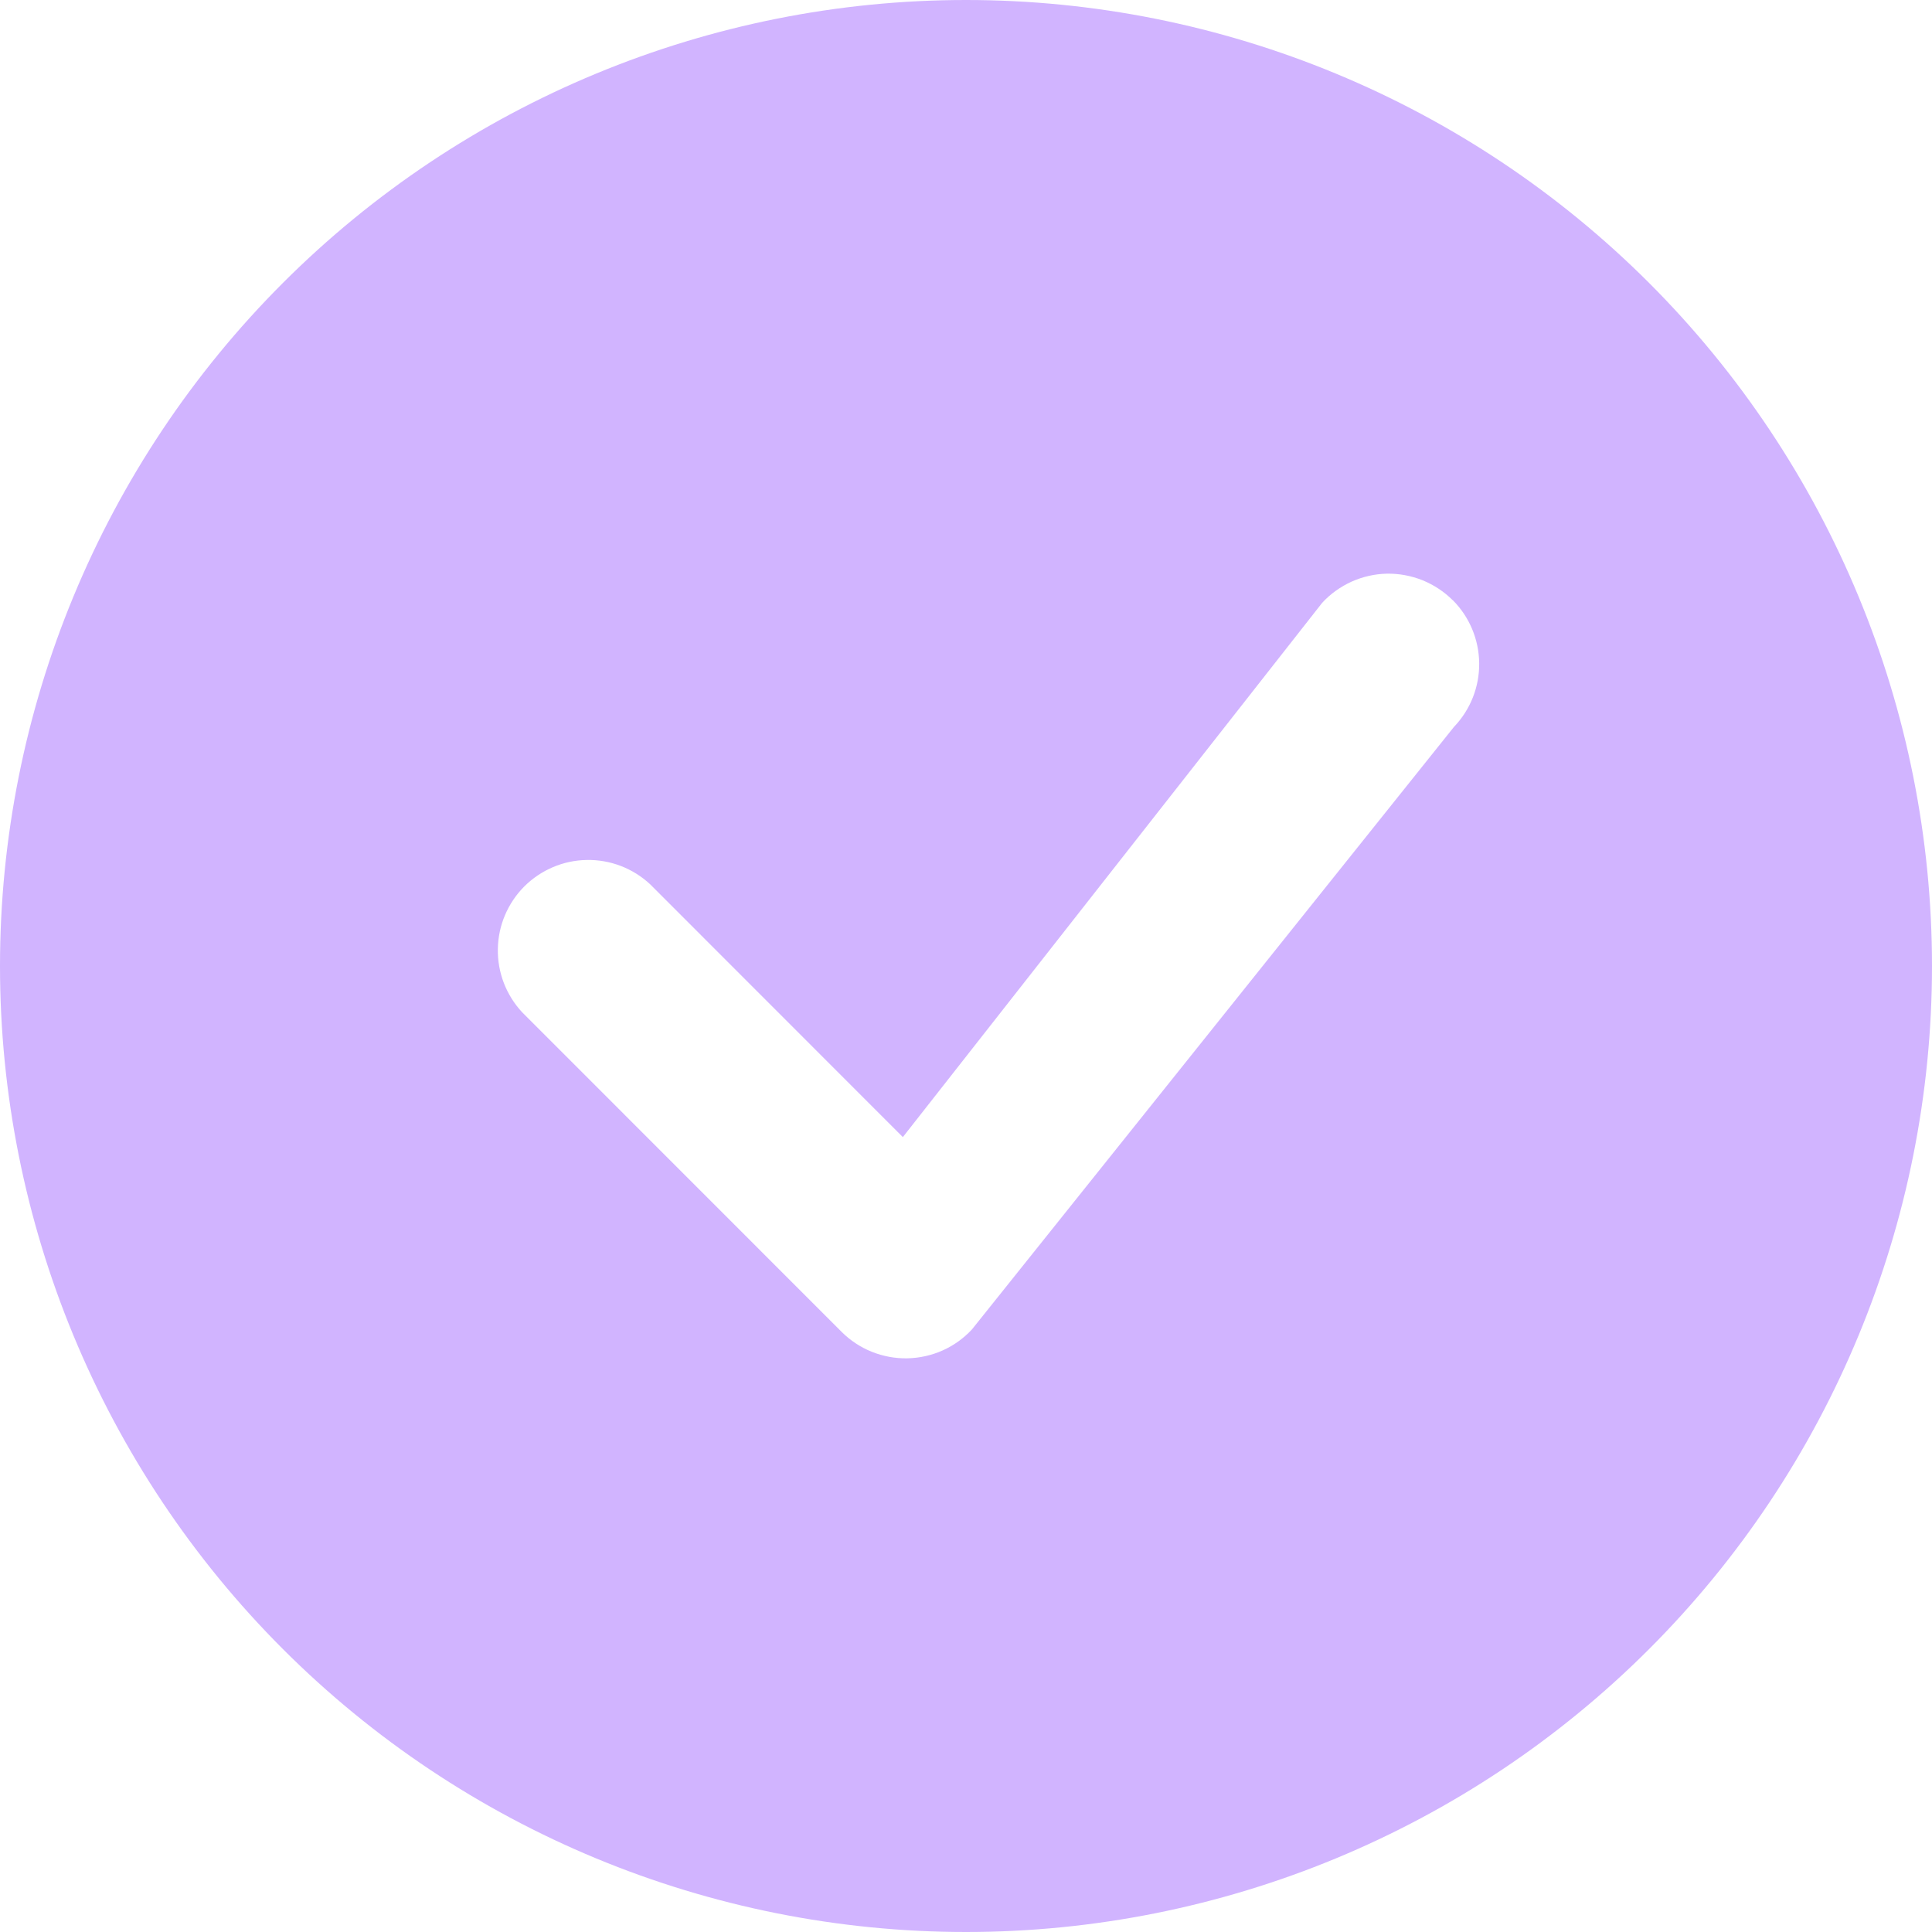
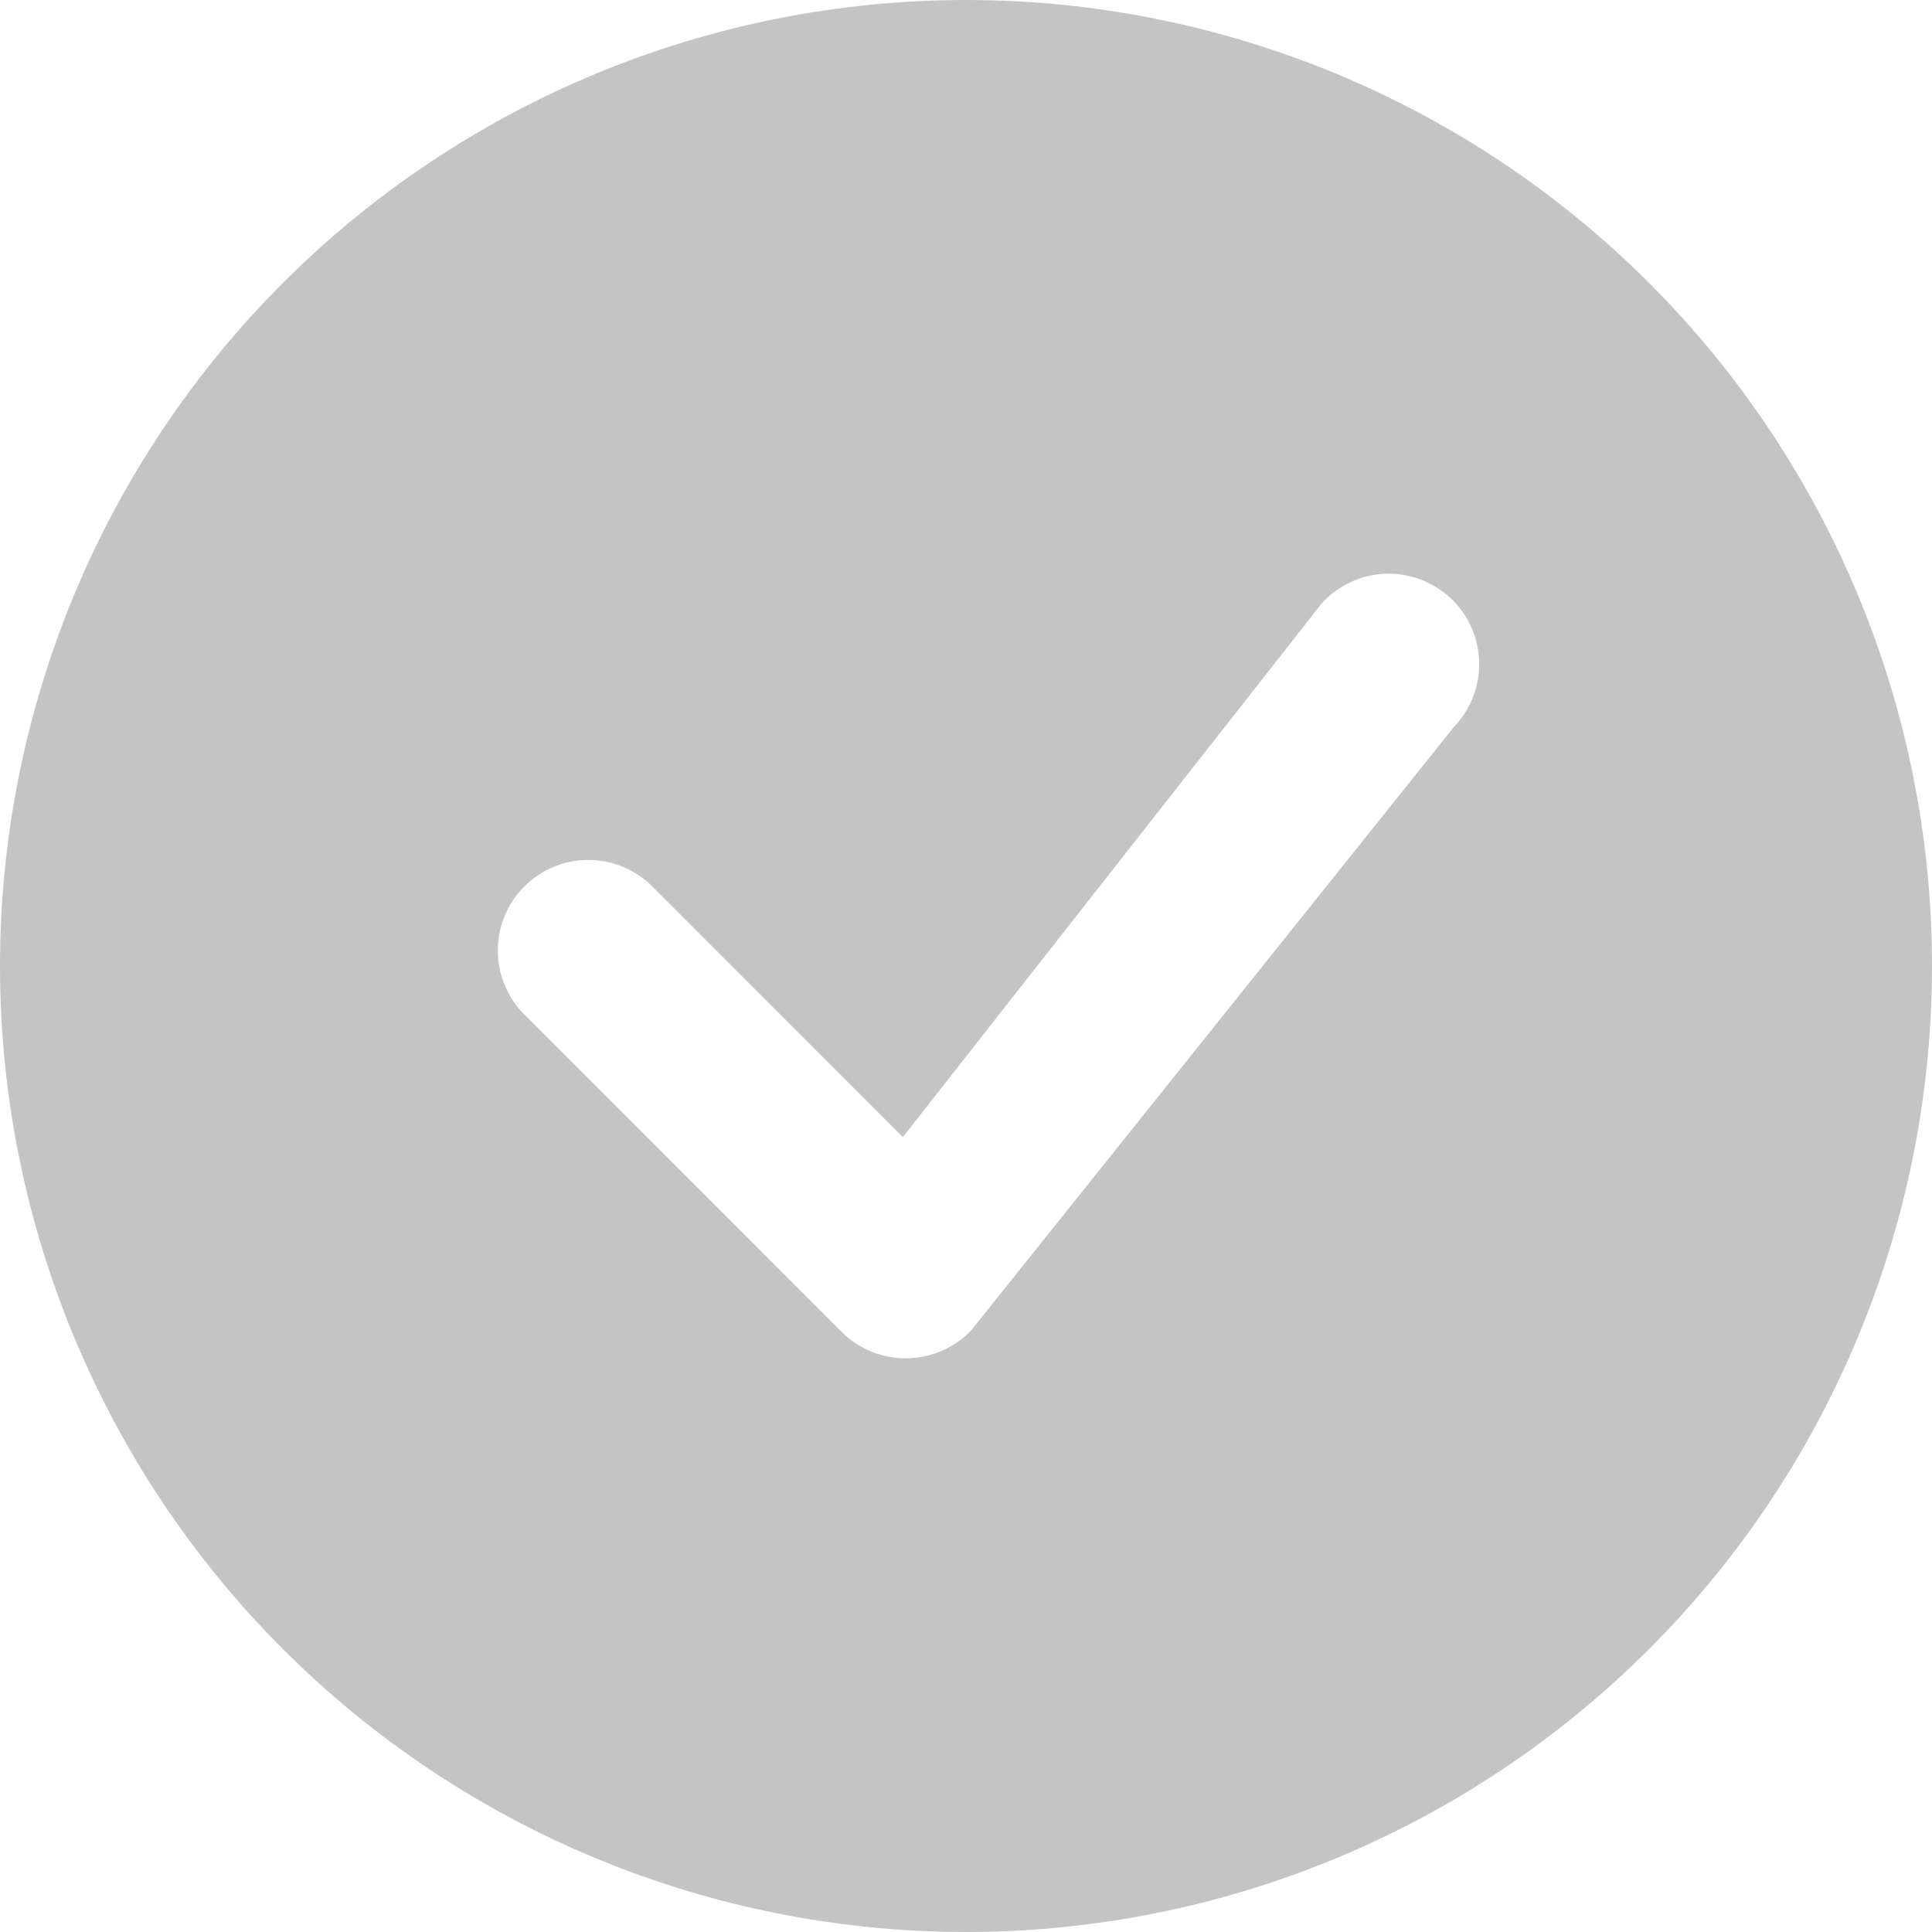
<svg xmlns="http://www.w3.org/2000/svg" width="16" height="16" viewBox="0 0 16 16" fill="none">
-   <path d="M16 8C16 10.122 15.157 12.157 13.657 13.657C12.157 15.157 10.122 16 8 16C5.878 16 3.843 15.157 2.343 13.657C0.843 12.157 0 10.122 0 8C0 5.878 0.843 3.843 2.343 2.343C3.843 0.843 5.878 0 8 0C10.122 0 12.157 0.843 13.657 2.343C15.157 3.843 16 5.878 16 8ZM12.03 4.97C11.959 4.899 11.873 4.843 11.78 4.805C11.686 4.768 11.586 4.749 11.485 4.751C11.384 4.753 11.285 4.776 11.193 4.817C11.101 4.859 11.018 4.918 10.95 4.992L7.477 9.417L5.384 7.323C5.242 7.191 5.054 7.118 4.859 7.122C4.665 7.125 4.48 7.204 4.342 7.341C4.205 7.479 4.126 7.664 4.123 7.858C4.119 8.053 4.192 8.241 4.324 8.383L6.97 11.03C7.041 11.101 7.126 11.157 7.22 11.195C7.313 11.232 7.413 11.251 7.514 11.249C7.614 11.247 7.714 11.225 7.806 11.184C7.898 11.143 7.98 11.084 8.049 11.01L12.041 6.02C12.177 5.878 12.252 5.689 12.25 5.493C12.248 5.297 12.17 5.109 12.031 4.97H12.03Z" fill="#D1B4FF" />
+   <path d="M16 8C16 10.122 15.157 12.157 13.657 13.657C12.157 15.157 10.122 16 8 16C5.878 16 3.843 15.157 2.343 13.657C0.843 12.157 0 10.122 0 8C0 5.878 0.843 3.843 2.343 2.343C3.843 0.843 5.878 0 8 0C10.122 0 12.157 0.843 13.657 2.343C15.157 3.843 16 5.878 16 8ZM12.03 4.97C11.959 4.899 11.873 4.843 11.78 4.805C11.686 4.768 11.586 4.749 11.485 4.751C11.384 4.753 11.285 4.776 11.193 4.817C11.101 4.859 11.018 4.918 10.95 4.992L7.477 9.417L5.384 7.323C5.242 7.191 5.054 7.118 4.859 7.122C4.665 7.125 4.48 7.204 4.342 7.341C4.205 7.479 4.126 7.664 4.123 7.858C4.119 8.053 4.192 8.241 4.324 8.383L6.97 11.03C7.041 11.101 7.126 11.157 7.22 11.195C7.313 11.232 7.413 11.251 7.514 11.249C7.614 11.247 7.714 11.225 7.806 11.184C7.898 11.143 7.98 11.084 8.049 11.01L12.041 6.02C12.177 5.878 12.252 5.689 12.25 5.493C12.248 5.297 12.17 5.109 12.031 4.97H12.03Z" fill="#C4C4C4" />
</svg>
